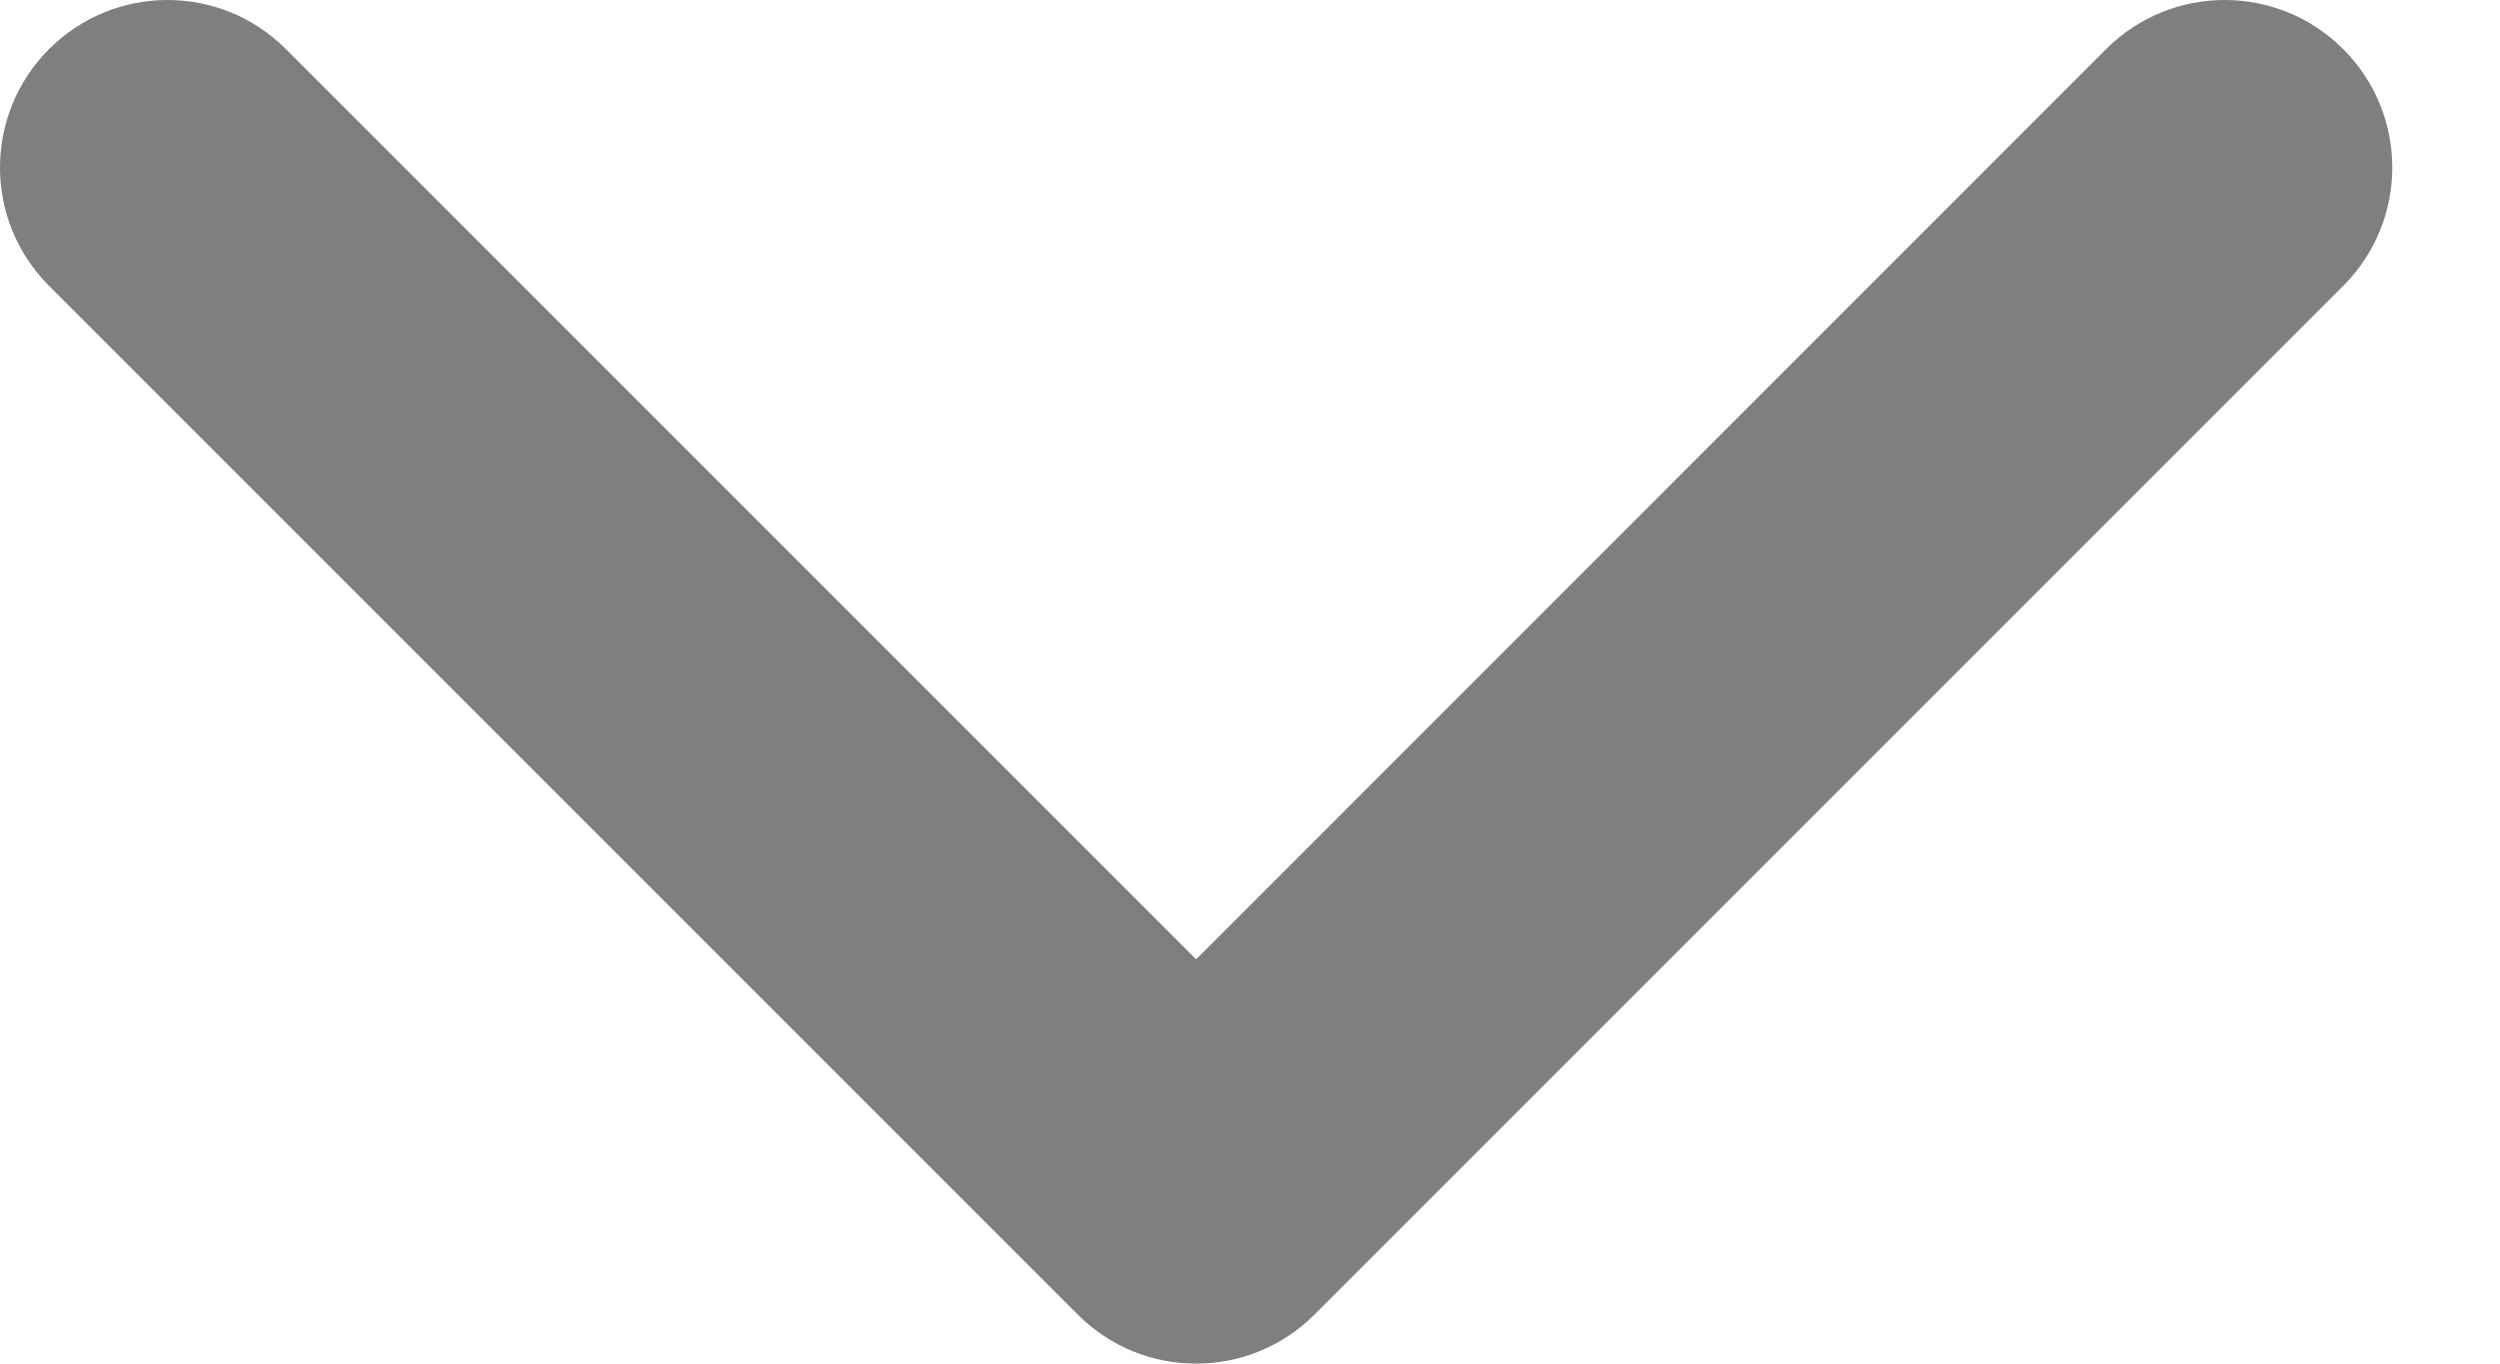
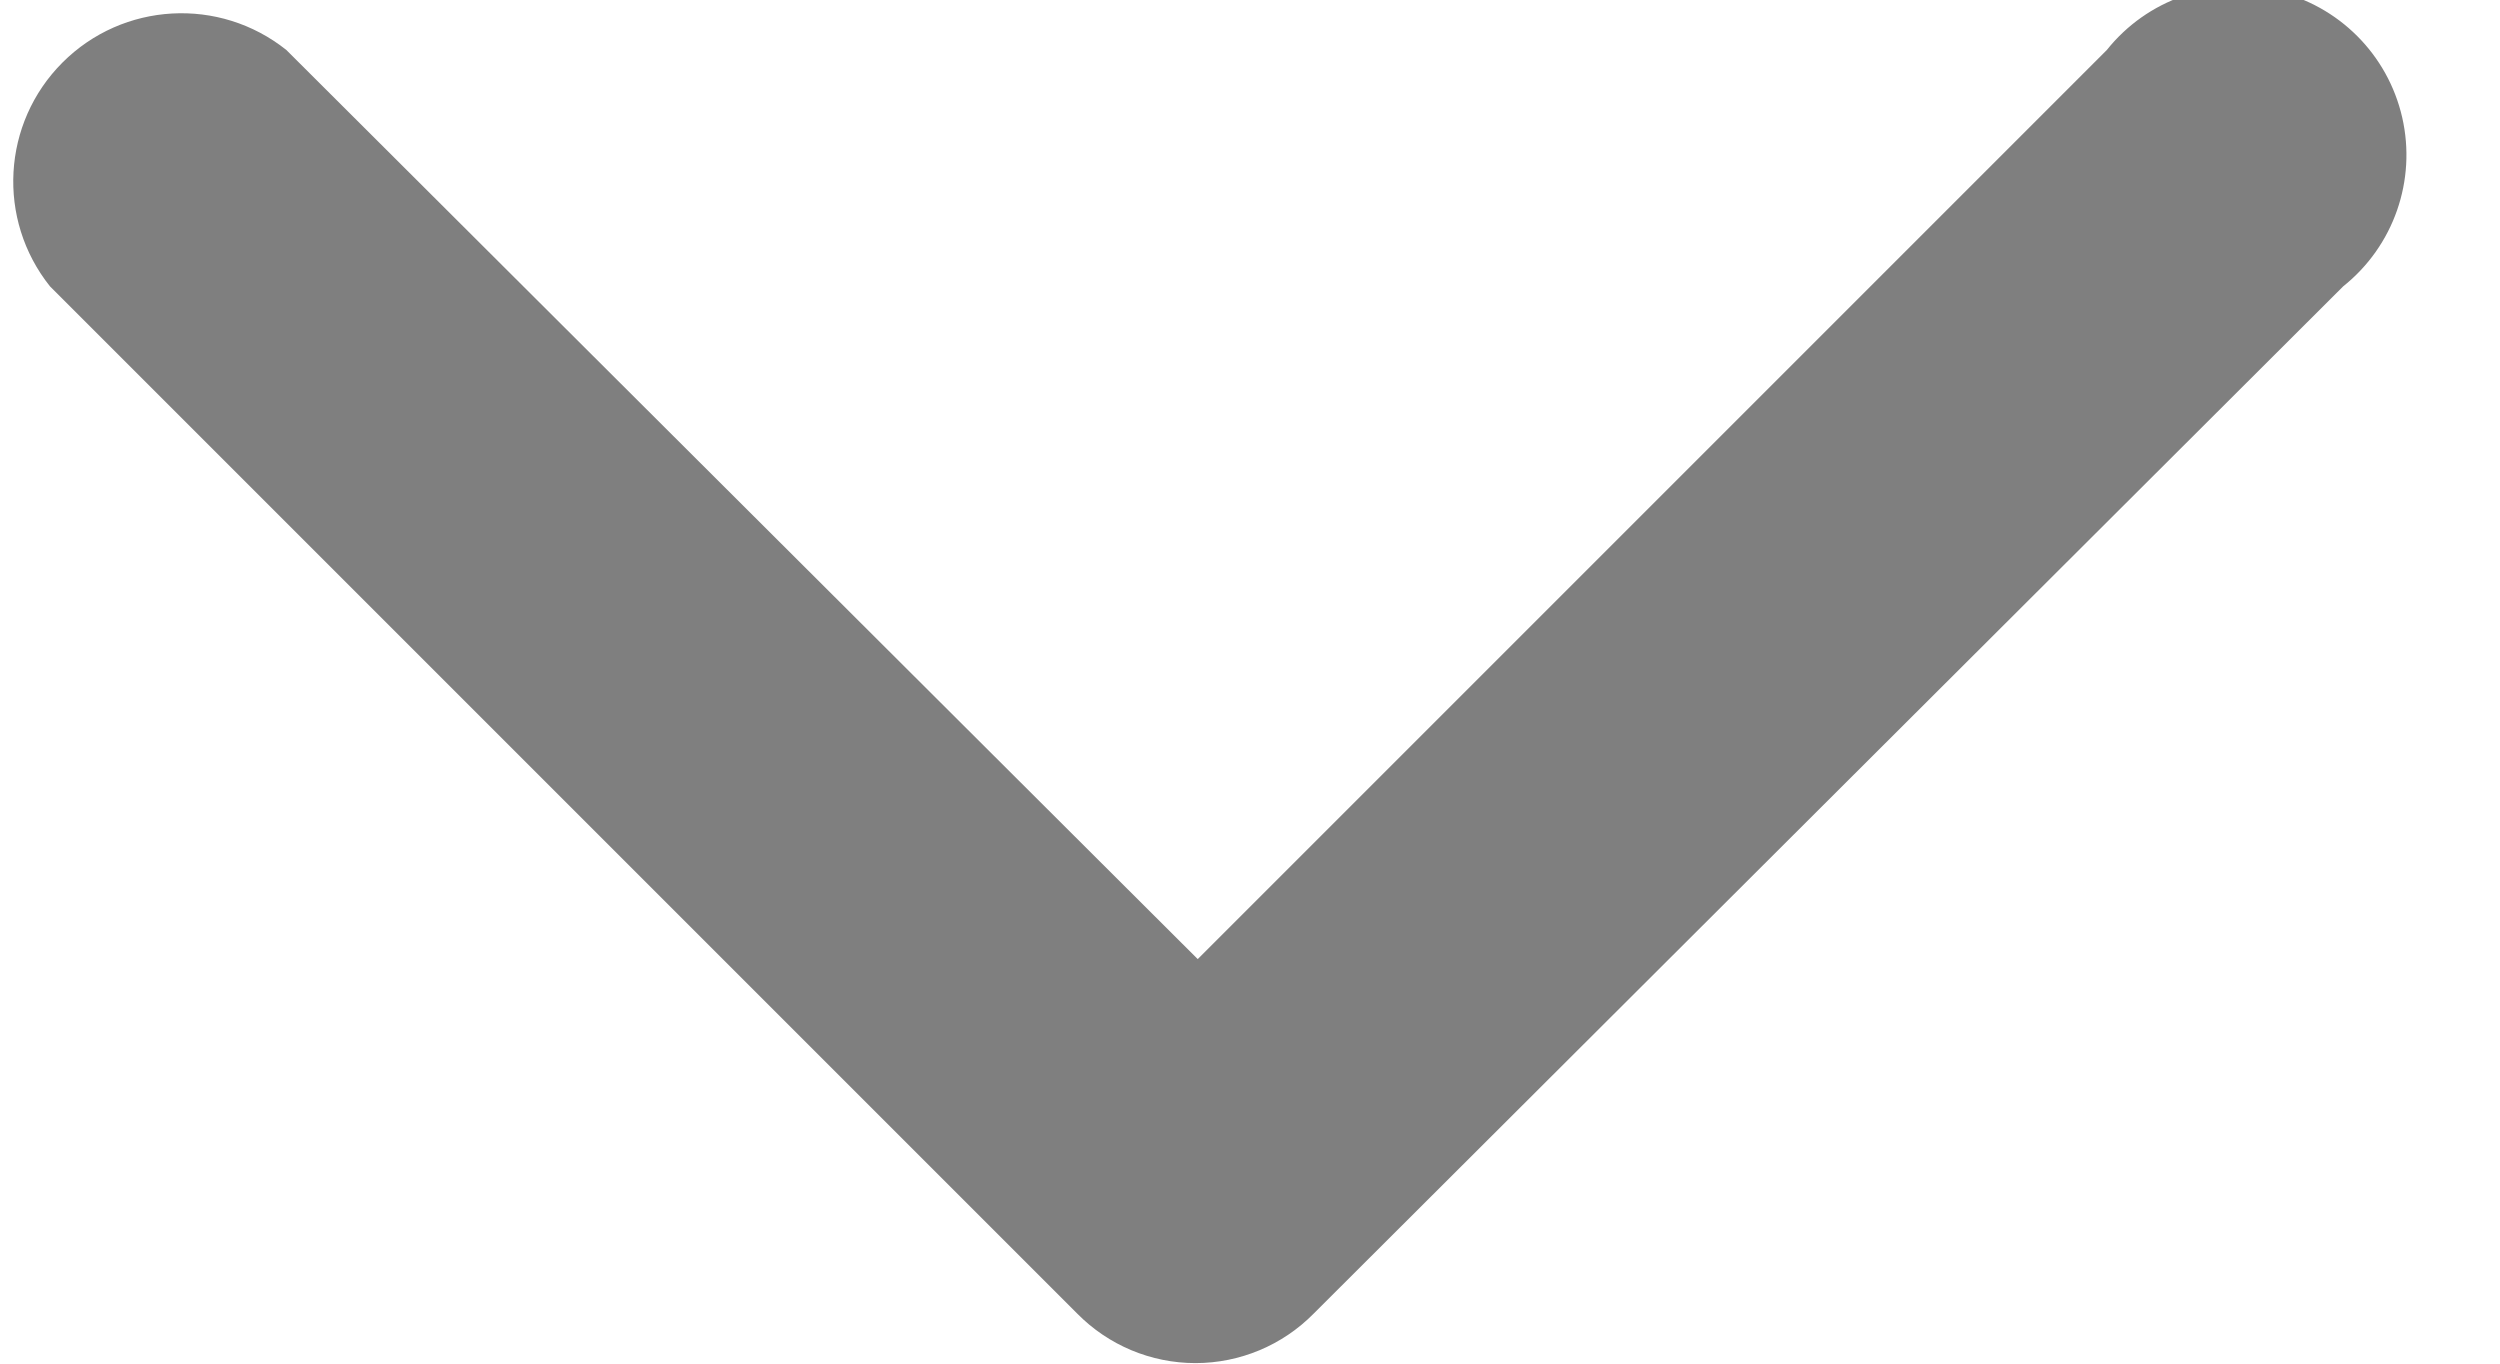
- <svg xmlns="http://www.w3.org/2000/svg" width="11" height="6" viewBox="0 0 11 6" fill="none">
-   <g opacity="0.5">
-     <path d="M5.784 5.784L10.31 1.258C10.598 0.97 10.598 0.504 10.31 0.216C10.022 -0.072 9.555 -0.072 9.267 0.216L5.263 4.221L1.258 0.216C0.97 -0.072 0.504 -0.072 0.216 0.216C-0.072 0.504 -0.072 0.97 0.216 1.258L4.742 5.784C4.886 5.928 5.074 6 5.263 6C5.451 6 5.64 5.928 5.784 5.784Z" fill="black" />
-   </g>
+ <svg xmlns="http://www.w3.org/2000/svg" width="11" height="6" fill="none" viewBox="0 0 11 6">
+   <path fill="#000" d="m5.78 5.78 4.53-4.52A.74.74 0 1 0 9.27.22l-4 4-4.01-4A.74.74 0 0 0 .22 1.26l4.52 4.52a.73.73 0 0 0 1.04 0Z" opacity=".5" />
</svg>
